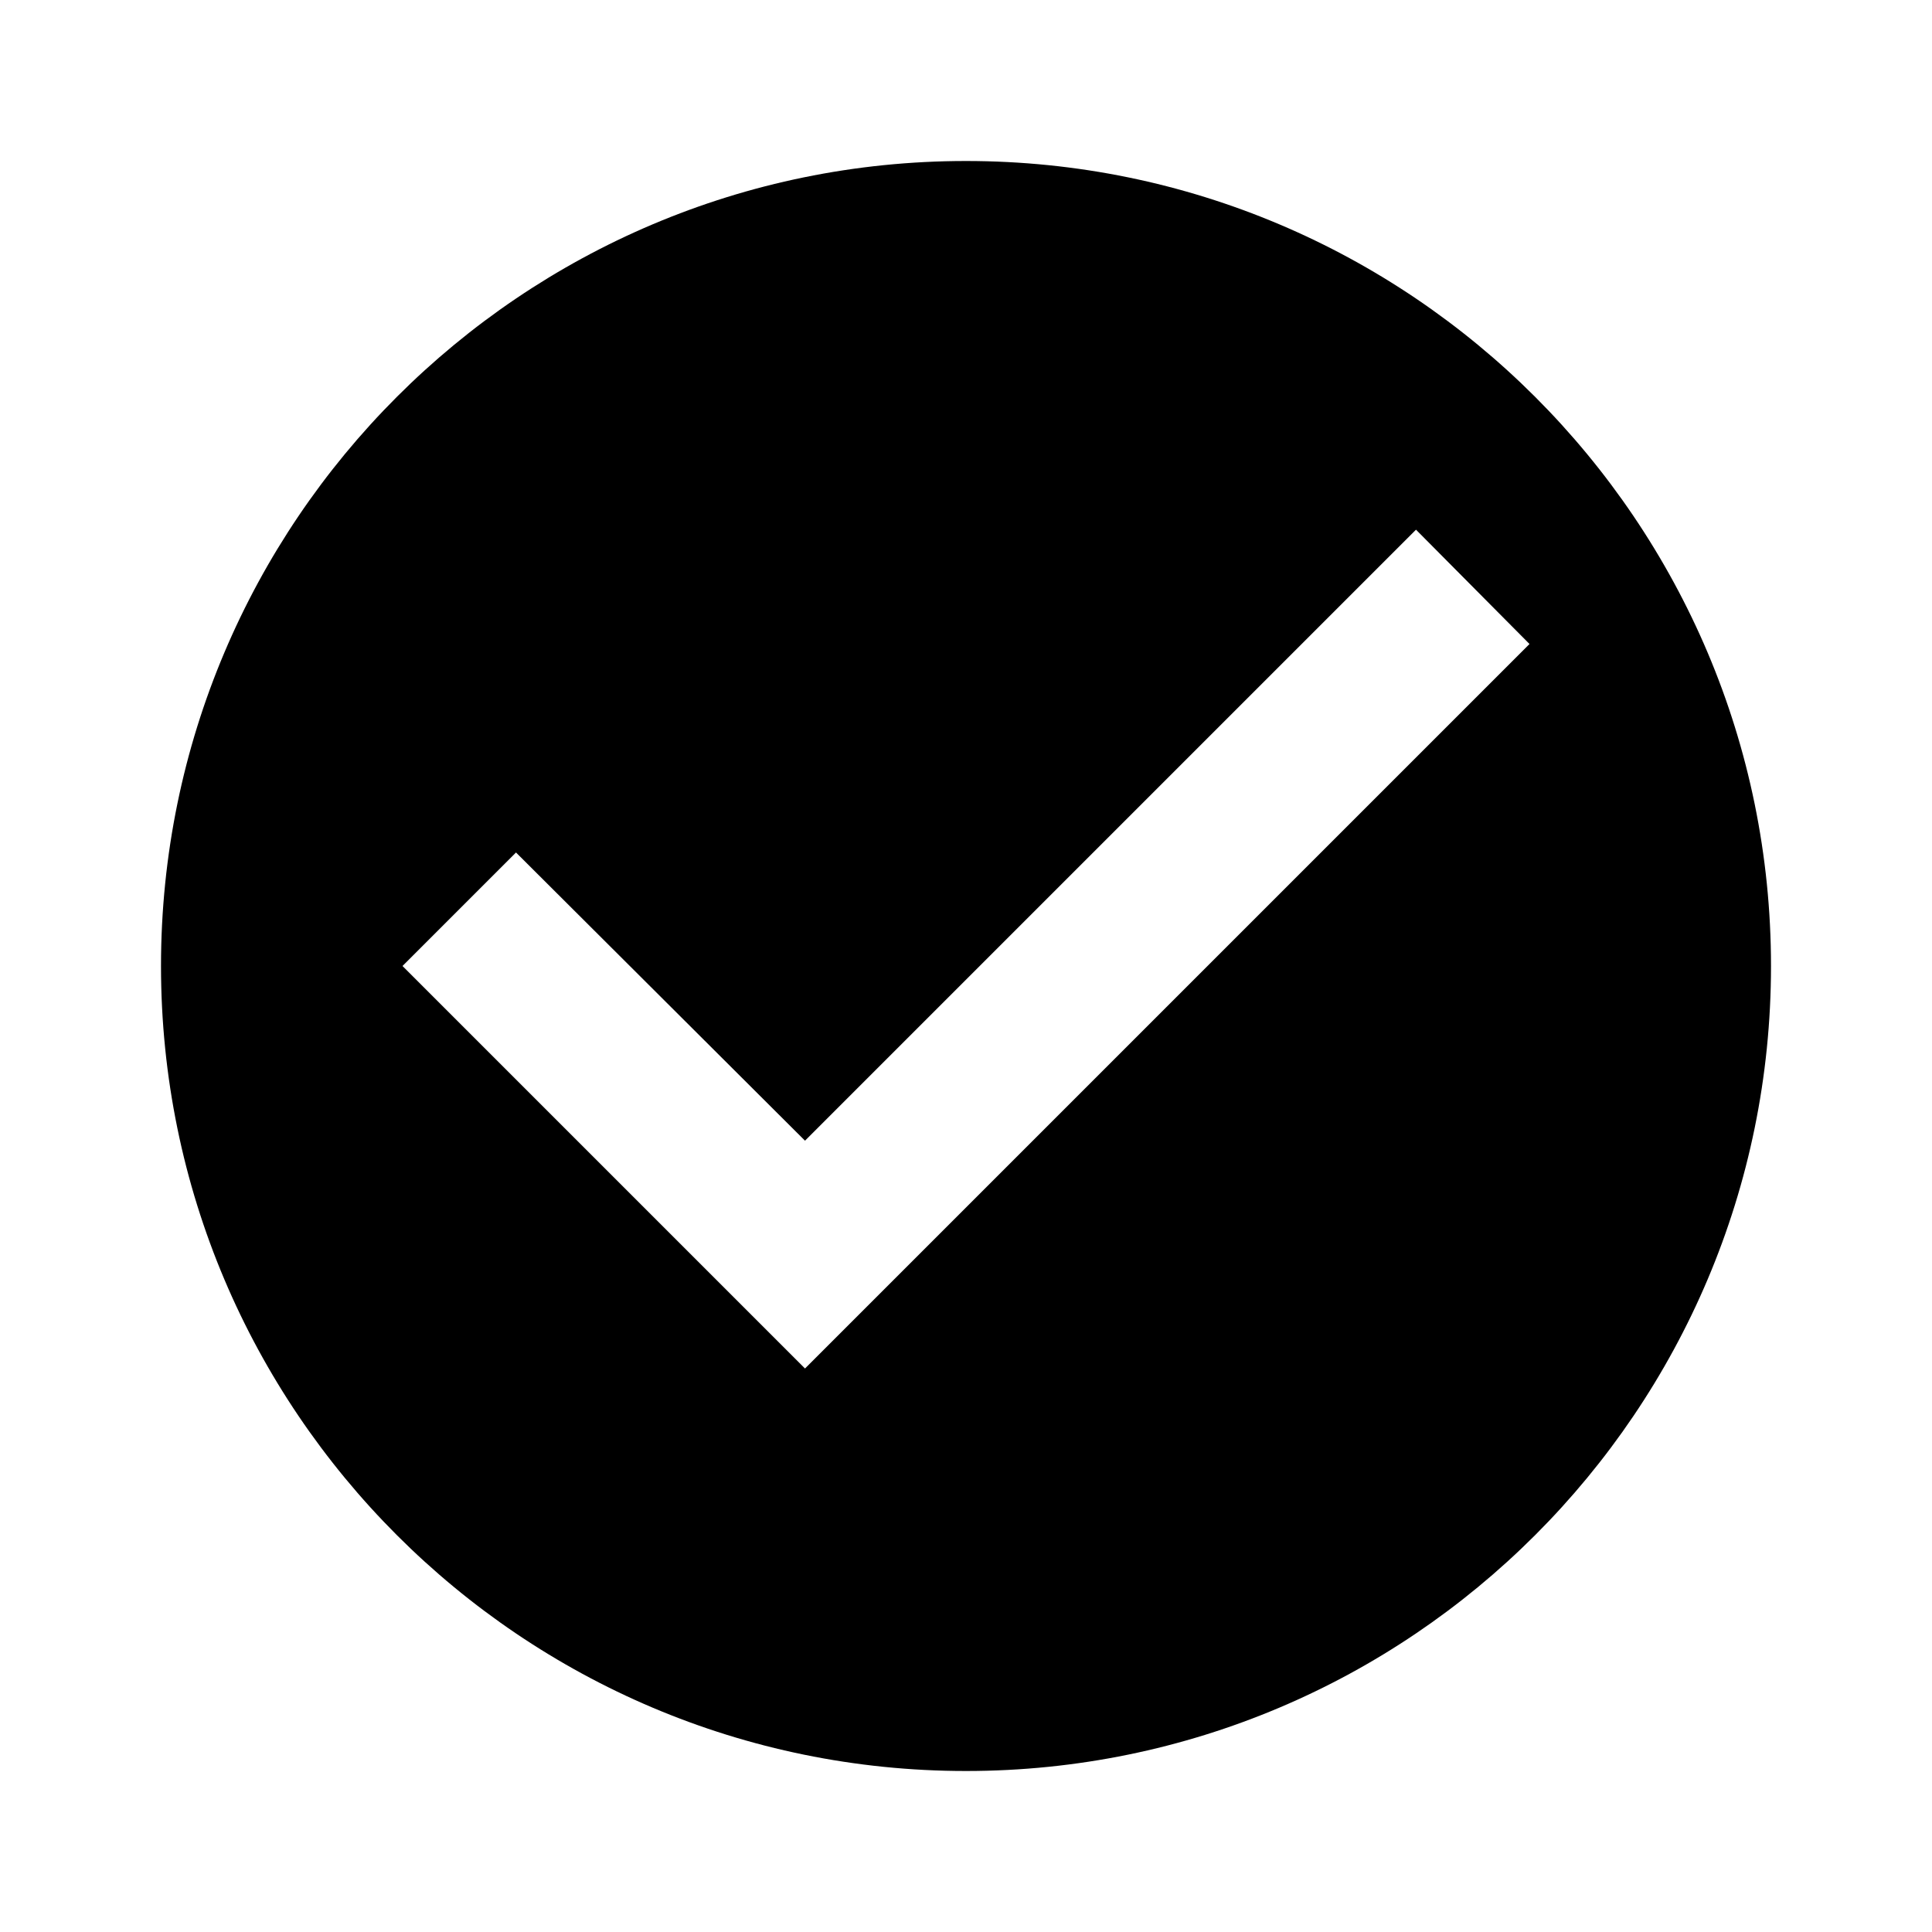
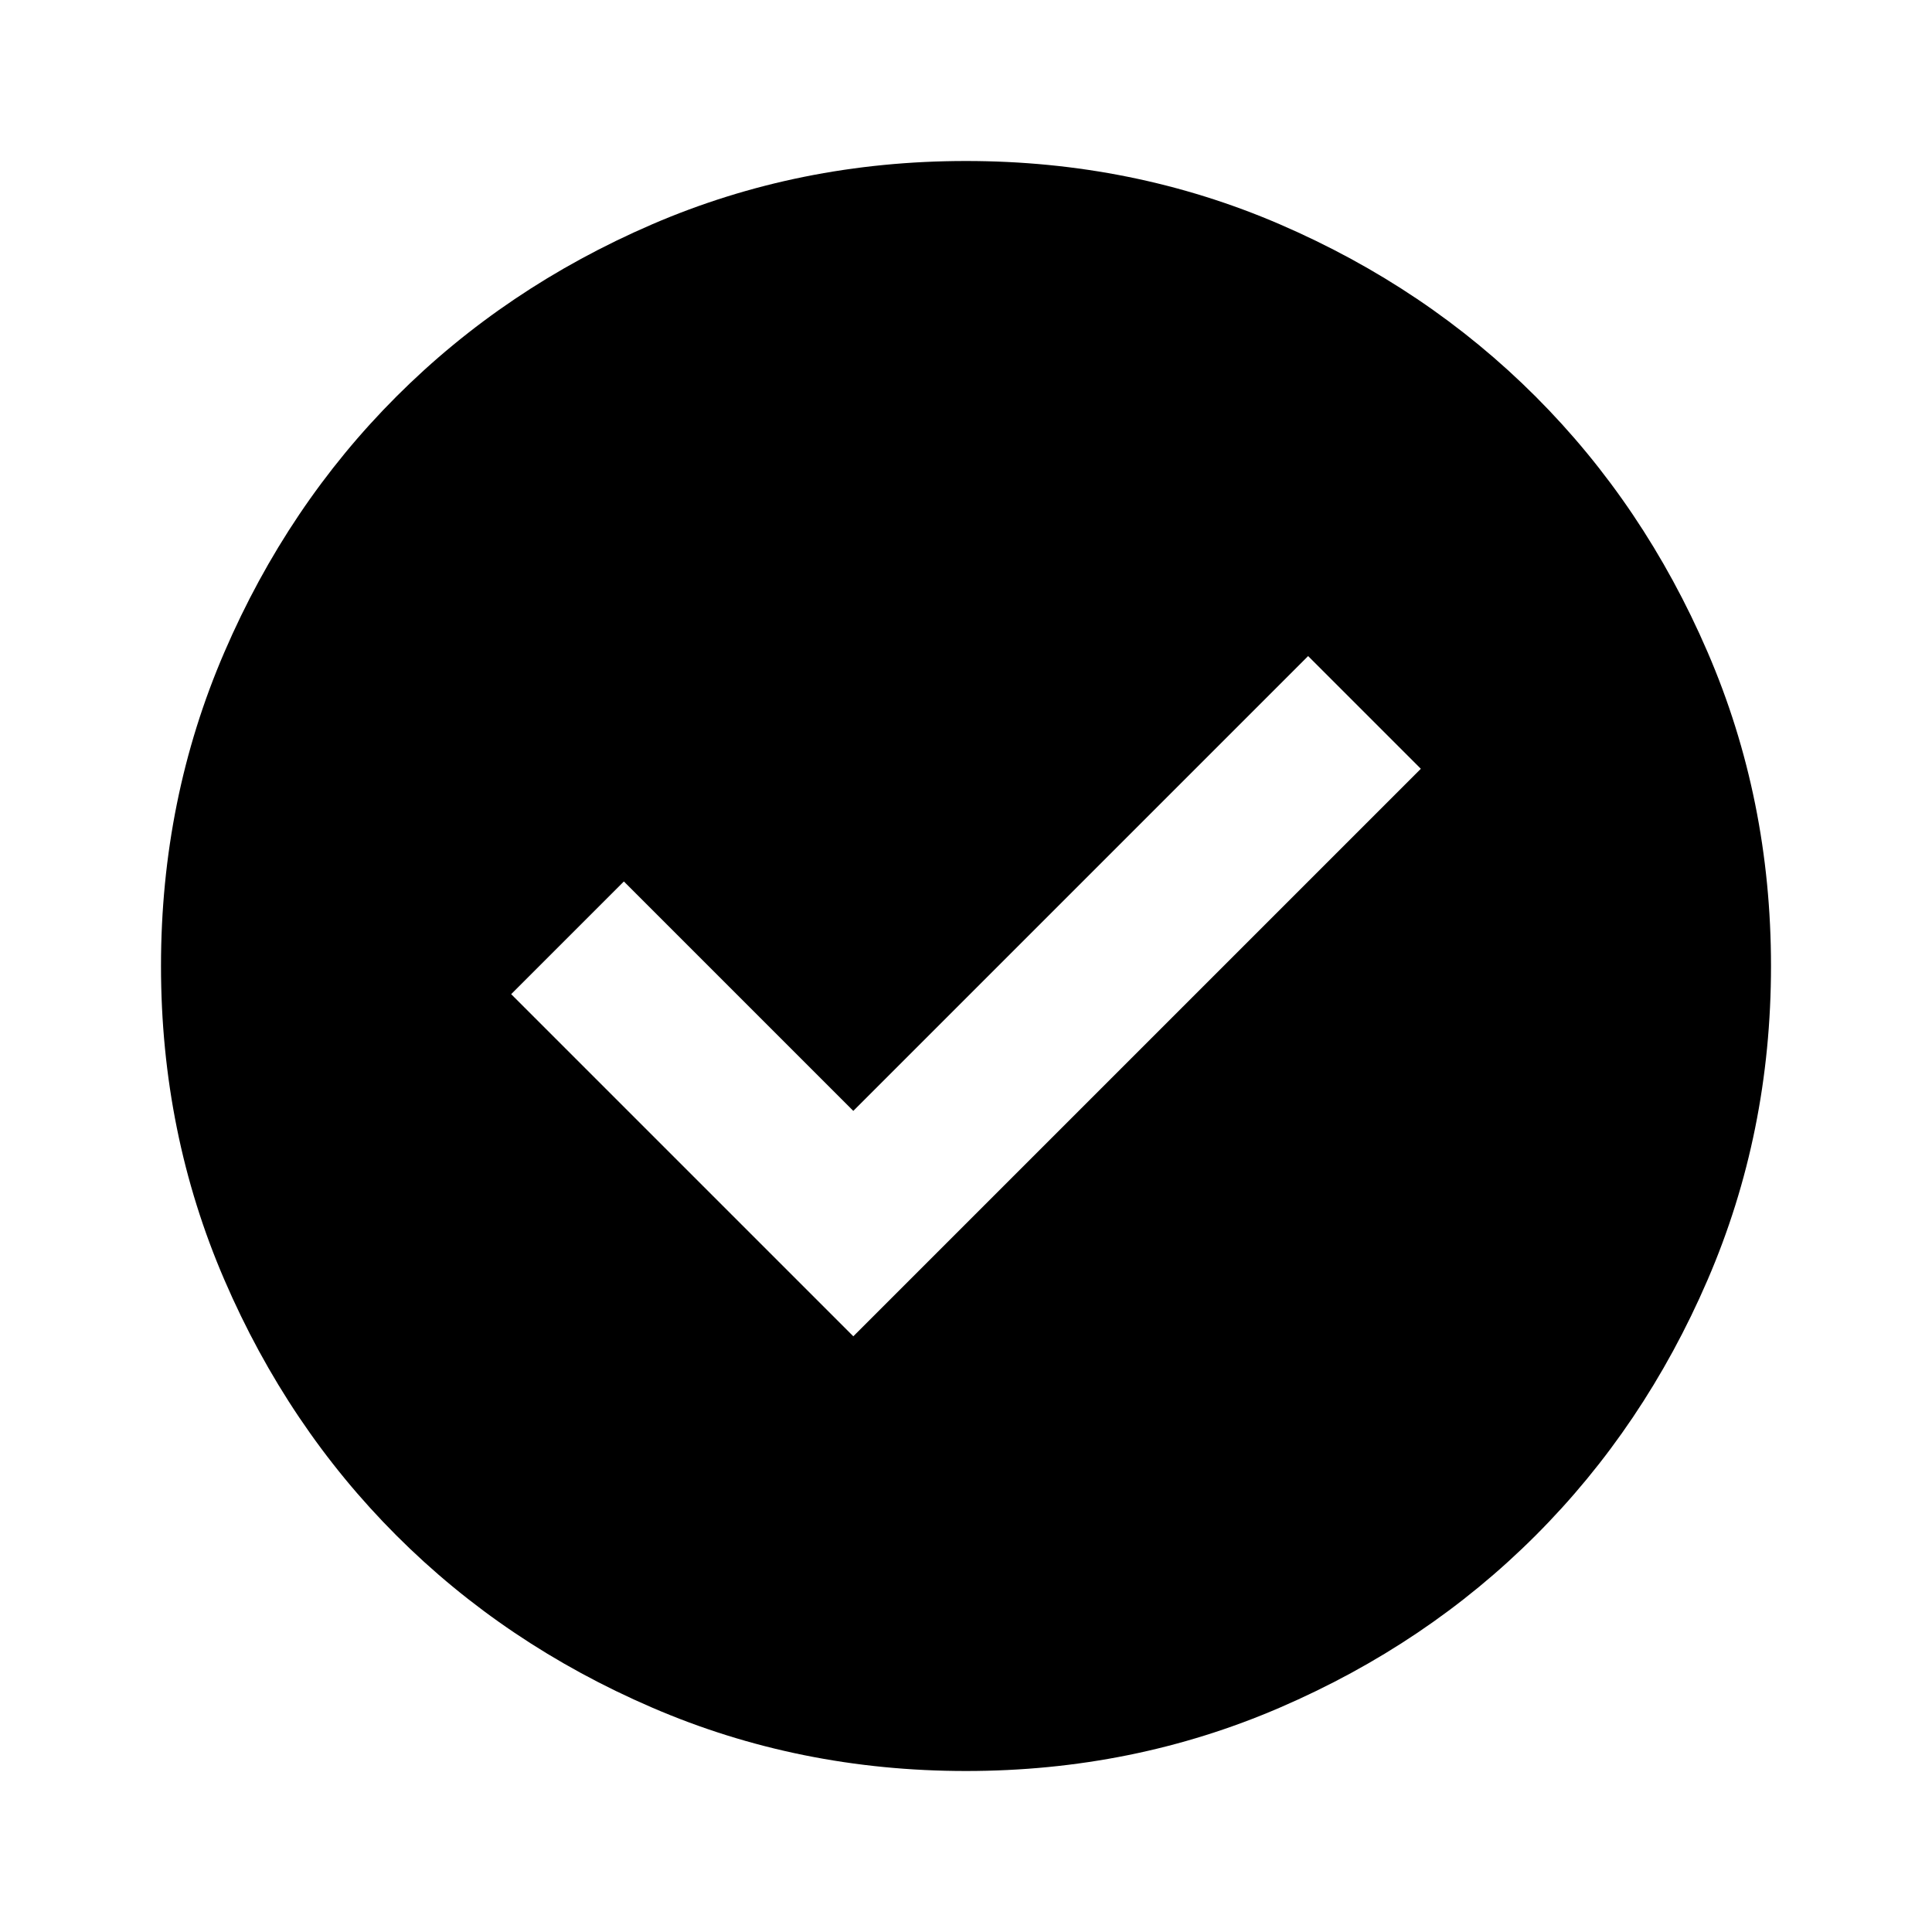
- <svg xmlns="http://www.w3.org/2000/svg" height="24" viewBox="0 0 24 24" width="24">
-   <path d="M0 0h24v24H0z" fill="none" />
-   <path d="M12 2C6.48 2 2 6.48 2 12s4.48 10 10 10 10-4.48 10-10S17.52 2 12 2zm-2 15l-5-5 1.41-1.41L10 14.17l7.59-7.59L19 8l-9 9z" />
+ <svg xmlns="http://www.w3.org/2000/svg" height="24" width="24">
+   <path d="m10.6 16.6 7.05-7.05-1.4-1.4-5.65 5.65-2.85-2.85-1.4 1.4ZM12 22q-2.075 0-3.9-.788-1.825-.787-3.175-2.137-1.35-1.35-2.137-3.175Q2 14.075 2 12t.788-3.9q.787-1.825 2.137-3.175 1.35-1.35 3.175-2.138Q9.925 2 12 2t3.9.787q1.825.788 3.175 2.138 1.35 1.35 2.137 3.175Q22 9.925 22 12t-.788 3.9q-.787 1.825-2.137 3.175-1.35 1.35-3.175 2.137Q14.075 22 12 22Z" />
</svg>
